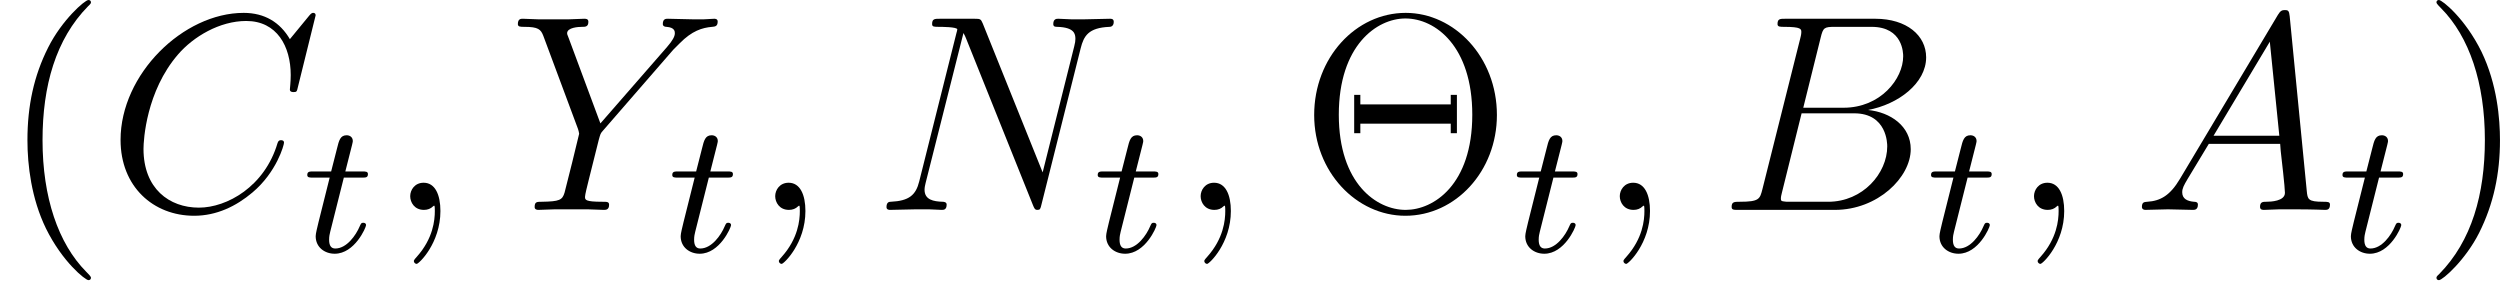
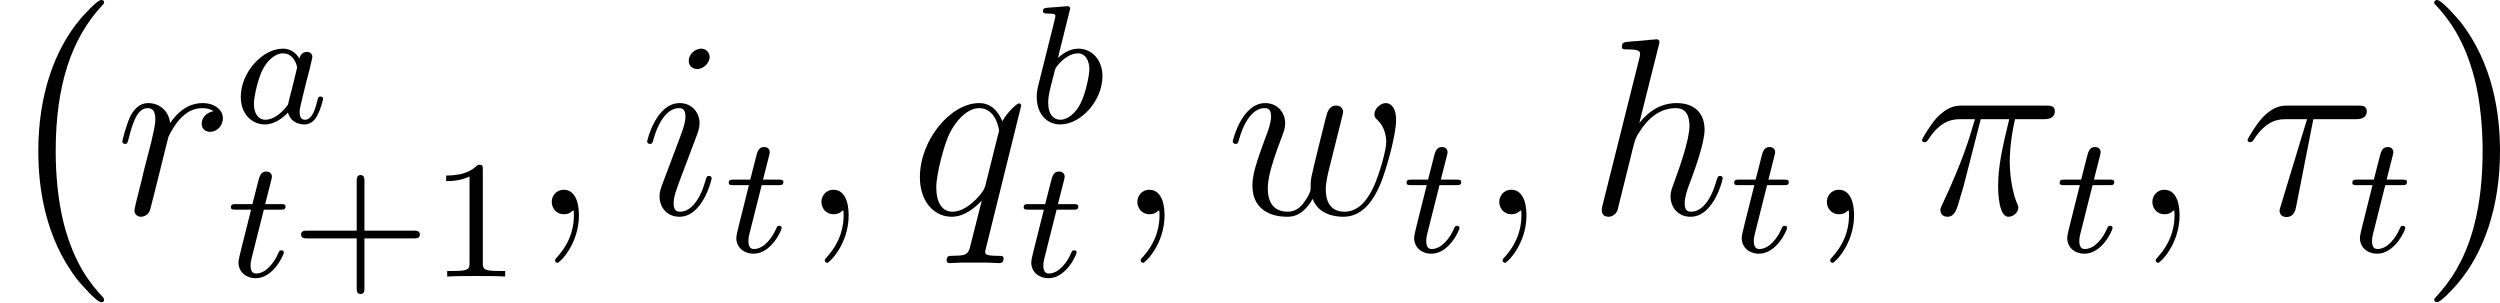
- <svg xmlns="http://www.w3.org/2000/svg" xmlns:xlink="http://www.w3.org/1999/xlink" version="1.1" width="106.795pt" height="11.967pt" viewBox="35.159 93.301 106.795 11.967">
+ <svg xmlns="http://www.w3.org/2000/svg" xmlns:xlink="http://www.w3.org/1999/xlink" version="1.1" width="118.587pt" height="14.334pt" viewBox="35.159 33.824 118.587 14.334">
  <defs>
+     <path id="g15-97" d="M3.124-3.037C3.053-3.172 2.821-3.515 2.335-3.515C1.387-3.515 .343-2.407 .343-1.227C.343-.399 .877 .08 1.49 .08C2 .08 2.439-.327 2.582-.486C2.726 .064 3.268 .08 3.363 .08C3.73 .08 3.913-.223 3.977-.359C4.136-.646 4.248-1.108 4.248-1.14C4.248-1.188 4.216-1.243 4.121-1.243S4.009-1.196 3.961-.996C3.85-.558 3.698-.143 3.387-.143C3.204-.143 3.132-.295 3.132-.518C3.132-.654 3.204-.925 3.252-1.124S3.419-1.801 3.451-1.945L3.61-2.55C3.65-2.742 3.738-3.076 3.738-3.116C3.738-3.3 3.587-3.363 3.483-3.363C3.363-3.363 3.164-3.284 3.124-3.037ZM2.582-.861C2.184-.311 1.769-.143 1.514-.143C1.148-.143 .964-.478 .964-.893C.964-1.267 1.18-2.12 1.355-2.471C1.586-2.957 1.977-3.292 2.343-3.292C2.861-3.292 3.013-2.71 3.013-2.614C3.013-2.582 2.813-1.801 2.766-1.594C2.662-1.219 2.662-1.203 2.582-.861Z" />
+     <path id="g15-98" d="M1.945-5.292C1.953-5.308 1.977-5.412 1.977-5.42C1.977-5.46 1.945-5.531 1.849-5.531C1.817-5.531 1.57-5.507 1.387-5.491L.94-5.46C.765-5.444 .685-5.436 .685-5.292C.685-5.181 .797-5.181 .893-5.181C1.275-5.181 1.275-5.133 1.275-5.061C1.275-5.013 1.196-4.694 1.148-4.511L.454-1.737C.391-1.467 .391-1.347 .391-1.211C.391-.391 .893 .08 1.506 .08C2.487 .08 3.507-1.052 3.507-2.208C3.507-2.997 2.997-3.515 2.359-3.515C1.913-3.515 1.57-3.228 1.395-3.076L1.945-5.292ZM1.506-.143C1.219-.143 .933-.367 .933-.948C.933-1.164 .964-1.363 1.06-1.745C1.116-1.977 1.172-2.2 1.235-2.431C1.275-2.574 1.275-2.59 1.371-2.71C1.642-3.045 2-3.292 2.335-3.292C2.734-3.292 2.885-2.901 2.885-2.542C2.885-2.248 2.71-1.395 2.471-.925C2.264-.494 1.881-.143 1.506-.143Z" />
    <path id="g15-116" d="M1.761-3.172H2.542C2.694-3.172 2.79-3.172 2.79-3.324C2.79-3.435 2.686-3.435 2.55-3.435H1.825L2.112-4.567C2.144-4.686 2.144-4.726 2.144-4.734C2.144-4.902 2.016-4.981 1.881-4.981C1.61-4.981 1.554-4.766 1.467-4.407L1.219-3.435H.454C.303-3.435 .199-3.435 .199-3.284C.199-3.172 .303-3.172 .438-3.172H1.156L.677-1.259C.63-1.06 .558-.781 .558-.669C.558-.191 .948 .08 1.371 .08C2.224 .08 2.71-1.044 2.71-1.14C2.71-1.227 2.638-1.243 2.59-1.243C2.503-1.243 2.495-1.211 2.439-1.092C2.279-.709 1.881-.143 1.395-.143C1.227-.143 1.132-.255 1.132-.518C1.132-.669 1.156-.757 1.18-.861L1.761-3.172Z" />
+     <path id="g16-25" d="M3.096-4.507H4.447C4.125-3.168 3.921-2.295 3.921-1.339C3.921-1.172 3.921 .12 4.411 .12C4.663 .12 4.878-.108 4.878-.311C4.878-.371 4.878-.395 4.794-.574C4.471-1.399 4.471-2.427 4.471-2.511C4.471-2.582 4.471-3.431 4.722-4.507H6.061C6.217-4.507 6.611-4.507 6.611-4.89C6.611-5.153 6.384-5.153 6.169-5.153H2.236C1.961-5.153 1.554-5.153 1.004-4.567C.693-4.22 .311-3.587 .311-3.515S.371-3.419 .442-3.419C.526-3.419 .538-3.455 .598-3.527C1.219-4.507 1.841-4.507 2.14-4.507H2.821C2.558-3.61 2.26-2.57 1.279-.478C1.184-.287 1.184-.263 1.184-.191C1.184 .06 1.399 .12 1.506 .12C1.853 .12 1.949-.191 2.092-.693C2.283-1.303 2.283-1.327 2.403-1.805L3.096-4.507Z" />
+     <path id="g16-28" d="M3.431-4.507H5.416C5.571-4.507 5.966-4.507 5.966-4.89C5.966-5.153 5.738-5.153 5.523-5.153H2.236C1.961-5.153 1.554-5.153 1.004-4.567C.693-4.22 .311-3.587 .311-3.515S.371-3.419 .442-3.419C.526-3.419 .538-3.455 .598-3.527C1.219-4.507 1.841-4.507 2.14-4.507H3.132L1.889-.406C1.829-.227 1.829-.203 1.829-.167C1.829-.036 1.913 .132 2.152 .132C2.523 .132 2.582-.191 2.618-.371L3.431-4.507Z" />
    <path id="g16-59" d="M2.331 .048C2.331-.646 2.104-1.16 1.614-1.16C1.231-1.16 1.04-.849 1.04-.586S1.219 0 1.626 0C1.781 0 1.913-.048 2.02-.155C2.044-.179 2.056-.179 2.068-.179C2.092-.179 2.092-.012 2.092 .048C2.092 .442 2.02 1.219 1.327 1.997C1.196 2.14 1.196 2.164 1.196 2.188C1.196 2.248 1.255 2.307 1.315 2.307C1.411 2.307 2.331 1.423 2.331 .048Z" />
-     <path id="g16-65" d="M2.032-1.327C1.614-.622 1.207-.383 .634-.347C.502-.335 .406-.335 .406-.12C.406-.048 .466 0 .55 0C.765 0 1.303-.024 1.518-.024C1.865-.024 2.248 0 2.582 0C2.654 0 2.798 0 2.798-.227C2.798-.335 2.702-.347 2.63-.347C2.355-.371 2.128-.466 2.128-.753C2.128-.921 2.2-1.052 2.355-1.315L3.264-2.821H6.312C6.324-2.714 6.324-2.618 6.336-2.511C6.372-2.2 6.516-.956 6.516-.729C6.516-.371 5.906-.347 5.715-.347C5.583-.347 5.452-.347 5.452-.132C5.452 0 5.559 0 5.631 0C5.834 0 6.073-.024 6.276-.024H6.958C7.687-.024 8.213 0 8.225 0C8.309 0 8.44 0 8.44-.227C8.44-.347 8.333-.347 8.153-.347C7.496-.347 7.484-.454 7.448-.813L6.719-8.273C6.695-8.512 6.647-8.536 6.516-8.536C6.396-8.536 6.324-8.512 6.217-8.333L2.032-1.327ZM3.467-3.168L5.87-7.185L6.276-3.168H3.467Z" />
-     <path id="g16-66" d="M4.376-7.352C4.483-7.795 4.531-7.819 4.997-7.819H6.551C7.902-7.819 7.902-6.671 7.902-6.563C7.902-5.595 6.934-4.364 5.356-4.364H3.634L4.376-7.352ZM6.396-4.268C7.699-4.507 8.883-5.416 8.883-6.516C8.883-7.448 8.058-8.165 6.707-8.165H2.869C2.642-8.165 2.534-8.165 2.534-7.938C2.534-7.819 2.642-7.819 2.821-7.819C3.551-7.819 3.551-7.723 3.551-7.592C3.551-7.568 3.551-7.496 3.503-7.317L1.889-.885C1.781-.466 1.757-.347 .921-.347C.693-.347 .574-.347 .574-.132C.574 0 .646 0 .885 0H4.985C6.814 0 8.225-1.387 8.225-2.594C8.225-3.575 7.364-4.172 6.396-4.268ZM4.698-.347H3.084C2.917-.347 2.893-.347 2.821-.359C2.69-.371 2.678-.395 2.678-.49C2.678-.574 2.702-.646 2.726-.753L3.563-4.125H5.81C7.221-4.125 7.221-2.809 7.221-2.714C7.221-1.566 6.181-.347 4.698-.347Z" />
-     <path id="g16-67" d="M8.931-8.309C8.931-8.416 8.847-8.416 8.823-8.416S8.751-8.416 8.656-8.297L7.831-7.293C7.412-8.01 6.755-8.416 5.858-8.416C3.276-8.416 .598-5.798 .598-2.989C.598-.992 1.997 .251 3.742 .251C4.698 .251 5.535-.155 6.229-.741C7.269-1.614 7.58-2.774 7.58-2.869C7.58-2.977 7.484-2.977 7.448-2.977C7.34-2.977 7.329-2.905 7.305-2.857C6.755-.992 5.141-.096 3.945-.096C2.678-.096 1.578-.909 1.578-2.606C1.578-2.989 1.698-5.069 3.049-6.635C3.706-7.4 4.83-8.07 5.966-8.07C7.281-8.07 7.867-6.982 7.867-5.762C7.867-5.452 7.831-5.189 7.831-5.141C7.831-5.033 7.95-5.033 7.986-5.033C8.118-5.033 8.13-5.045 8.177-5.26L8.931-8.309Z" />
-     <path id="g16-78" d="M8.847-6.91C8.978-7.424 9.17-7.783 10.078-7.819C10.114-7.819 10.258-7.831 10.258-8.034C10.258-8.165 10.15-8.165 10.102-8.165C9.863-8.165 9.253-8.141 9.014-8.141H8.44C8.273-8.141 8.058-8.165 7.89-8.165C7.819-8.165 7.675-8.165 7.675-7.938C7.675-7.819 7.771-7.819 7.855-7.819C8.572-7.795 8.62-7.52 8.62-7.305C8.62-7.197 8.608-7.161 8.572-6.994L7.221-1.602L4.663-7.962C4.579-8.153 4.567-8.165 4.304-8.165H2.845C2.606-8.165 2.499-8.165 2.499-7.938C2.499-7.819 2.582-7.819 2.809-7.819C2.869-7.819 3.575-7.819 3.575-7.711C3.575-7.687 3.551-7.592 3.539-7.556L1.949-1.219C1.805-.634 1.518-.383 .729-.347C.669-.347 .55-.335 .55-.12C.55 0 .669 0 .705 0C.944 0 1.554-.024 1.793-.024H2.367C2.534-.024 2.738 0 2.905 0C2.989 0 3.12 0 3.12-.227C3.12-.335 3.001-.347 2.953-.347C2.558-.359 2.176-.43 2.176-.861C2.176-.956 2.2-1.064 2.224-1.16L3.838-7.556C3.909-7.436 3.909-7.412 3.957-7.305L6.802-.215C6.862-.072 6.886 0 6.994 0C7.113 0 7.125-.036 7.173-.239L8.847-6.91Z" />
-     <path id="g16-89" d="M7.03-6.838L7.305-7.113C7.831-7.651 8.273-7.783 8.691-7.819C8.823-7.831 8.931-7.843 8.931-8.046C8.931-8.165 8.811-8.165 8.787-8.165C8.644-8.165 8.488-8.141 8.345-8.141H7.855C7.508-8.141 7.137-8.165 6.802-8.165C6.719-8.165 6.587-8.165 6.587-7.938C6.587-7.831 6.707-7.819 6.743-7.819C7.101-7.795 7.101-7.615 7.101-7.544C7.101-7.412 7.006-7.233 6.767-6.958L3.921-3.694L2.57-7.329C2.499-7.496 2.499-7.52 2.499-7.544C2.499-7.795 2.989-7.819 3.132-7.819S3.407-7.819 3.407-8.034C3.407-8.165 3.3-8.165 3.228-8.165C3.025-8.165 2.786-8.141 2.582-8.141H1.255C1.04-8.141 .813-8.165 .61-8.165C.526-8.165 .395-8.165 .395-7.938C.395-7.819 .502-7.819 .681-7.819C1.267-7.819 1.375-7.711 1.482-7.436L2.965-3.455C2.977-3.419 3.013-3.288 3.013-3.252S2.427-.861 2.391-.741C2.295-.418 2.176-.359 1.411-.347C1.207-.347 1.112-.347 1.112-.12C1.112 0 1.243 0 1.279 0C1.494 0 1.745-.024 1.973-.024H3.383C3.599-.024 3.85 0 4.065 0C4.148 0 4.292 0 4.292-.215C4.292-.347 4.208-.347 4.005-.347C3.264-.347 3.264-.43 3.264-.562C3.264-.646 3.359-1.028 3.419-1.267L3.85-2.989C3.921-3.24 3.921-3.264 4.029-3.383L7.03-6.838Z" />
-     <path id="g26-2" d="M8.452-4.053C8.452-6.528 6.635-8.416 4.555-8.416C2.427-8.416 .646-6.504 .646-4.053C.646-1.626 2.451 .251 4.543 .251C6.683 .251 8.452-1.65 8.452-4.053ZM4.555 0C3.312 0 1.698-1.124 1.698-4.065C1.698-7.03 3.324-8.177 4.543-8.177C5.822-8.177 7.4-6.994 7.4-4.065C7.4-1.076 5.75 0 4.555 0ZM6.743-4.914H6.48V-4.507H2.618V-4.914H2.355V-3.276H2.618V-3.682H6.48V-3.276H6.743V-4.914Z" />
-     <path id="g26-40" d="M3.885 2.905C3.885 2.869 3.885 2.845 3.682 2.642C2.487 1.435 1.817-.538 1.817-2.977C1.817-5.296 2.379-7.293 3.766-8.703C3.885-8.811 3.885-8.835 3.885-8.871C3.885-8.942 3.826-8.966 3.778-8.966C3.622-8.966 2.642-8.106 2.056-6.934C1.447-5.727 1.172-4.447 1.172-2.977C1.172-1.913 1.339-.49 1.961 .789C2.666 2.224 3.646 3.001 3.778 3.001C3.826 3.001 3.885 2.977 3.885 2.905Z" />
-     <path id="g26-41" d="M3.371-2.977C3.371-3.885 3.252-5.368 2.582-6.755C1.877-8.189 .897-8.966 .765-8.966C.717-8.966 .658-8.942 .658-8.871C.658-8.835 .658-8.811 .861-8.608C2.056-7.4 2.726-5.428 2.726-2.989C2.726-.669 2.164 1.327 .777 2.738C.658 2.845 .658 2.869 .658 2.905C.658 2.977 .717 3.001 .765 3.001C.921 3.001 1.901 2.14 2.487 .968C3.096-.251 3.371-1.542 3.371-2.977Z" />
+     <path id="g16-104" d="M3.359-7.998C3.371-8.046 3.395-8.118 3.395-8.177C3.395-8.297 3.276-8.297 3.252-8.297C3.24-8.297 2.654-8.249 2.594-8.237C2.391-8.225 2.212-8.201 1.997-8.189C1.698-8.165 1.614-8.153 1.614-7.938C1.614-7.819 1.71-7.819 1.877-7.819C2.463-7.819 2.475-7.711 2.475-7.592C2.475-7.52 2.451-7.424 2.439-7.388L.705-.466C.658-.287 .658-.263 .658-.191C.658 .072 .861 .12 .98 .12C1.184 .12 1.339-.036 1.399-.167L1.937-2.331C1.997-2.594 2.068-2.845 2.128-3.108C2.26-3.61 2.26-3.622 2.487-3.969S3.252-5.033 4.172-5.033C4.651-5.033 4.818-4.674 4.818-4.196C4.818-3.527 4.352-2.224 4.089-1.506C3.981-1.219 3.921-1.064 3.921-.849C3.921-.311 4.292 .12 4.866 .12C5.978 .12 6.396-1.638 6.396-1.71C6.396-1.769 6.348-1.817 6.276-1.817C6.169-1.817 6.157-1.781 6.097-1.578C5.822-.622 5.38-.12 4.902-.12C4.782-.12 4.591-.132 4.591-.514C4.591-.825 4.734-1.207 4.782-1.339C4.997-1.913 5.535-3.324 5.535-4.017C5.535-4.734 5.117-5.272 4.208-5.272C3.527-5.272 2.929-4.949 2.439-4.328L3.359-7.998Z" />
+     <path id="g16-105" d="M3.383-1.71C3.383-1.769 3.335-1.817 3.264-1.817C3.156-1.817 3.144-1.781 3.084-1.578C2.774-.49 2.283-.12 1.889-.12C1.745-.12 1.578-.155 1.578-.514C1.578-.837 1.722-1.196 1.853-1.554L2.69-3.778C2.726-3.873 2.809-4.089 2.809-4.316C2.809-4.818 2.451-5.272 1.865-5.272C.765-5.272 .323-3.539 .323-3.443C.323-3.395 .371-3.335 .454-3.335C.562-3.335 .574-3.383 .622-3.551C.909-4.555 1.363-5.033 1.829-5.033C1.937-5.033 2.14-5.021 2.14-4.639C2.14-4.328 1.985-3.933 1.889-3.67L1.052-1.447C.98-1.255 .909-1.064 .909-.849C.909-.311 1.279 .12 1.853 .12C2.953 .12 3.383-1.626 3.383-1.71ZM3.288-7.46C3.288-7.639 3.144-7.855 2.881-7.855C2.606-7.855 2.295-7.592 2.295-7.281C2.295-6.982 2.546-6.886 2.69-6.886C3.013-6.886 3.288-7.197 3.288-7.46Z" />
+     <path id="g16-113" d="M5.272-5.153C5.272-5.212 5.224-5.26 5.165-5.26C5.069-5.26 4.603-4.83 4.376-4.411C4.16-4.949 3.79-5.272 3.276-5.272C1.925-5.272 .466-3.527 .466-1.757C.466-.574 1.16 .12 1.973 .12C2.606 .12 3.132-.359 3.383-.634L3.395-.622L2.941 1.172L2.833 1.602C2.726 1.961 2.546 1.961 1.985 1.973C1.853 1.973 1.733 1.973 1.733 2.2C1.733 2.283 1.805 2.319 1.889 2.319C2.056 2.319 2.271 2.295 2.439 2.295H3.658C3.838 2.295 4.041 2.319 4.22 2.319C4.292 2.319 4.435 2.319 4.435 2.092C4.435 1.973 4.34 1.973 4.16 1.973C3.599 1.973 3.563 1.889 3.563 1.793C3.563 1.733 3.575 1.722 3.61 1.566L5.272-5.153ZM3.587-1.423C3.527-1.219 3.527-1.196 3.359-.968C3.096-.634 2.57-.12 2.008-.12C1.518-.12 1.243-.562 1.243-1.267C1.243-1.925 1.614-3.264 1.841-3.766C2.248-4.603 2.809-5.033 3.276-5.033C4.065-5.033 4.22-4.053 4.22-3.957C4.22-3.945 4.184-3.79 4.172-3.766L3.587-1.423Z" />
+     <path id="g16-114" d="M4.651-4.89C4.28-4.818 4.089-4.555 4.089-4.292C4.089-4.005 4.316-3.909 4.483-3.909C4.818-3.909 5.093-4.196 5.093-4.555C5.093-4.937 4.722-5.272 4.125-5.272C3.646-5.272 3.096-5.057 2.594-4.328C2.511-4.961 2.032-5.272 1.554-5.272C1.088-5.272 .849-4.914 .705-4.651C.502-4.22 .323-3.503 .323-3.443C.323-3.395 .371-3.335 .454-3.335C.55-3.335 .562-3.347 .634-3.622C.813-4.34 1.04-5.033 1.518-5.033C1.805-5.033 1.889-4.83 1.889-4.483C1.889-4.22 1.769-3.754 1.686-3.383L1.351-2.092C1.303-1.865 1.172-1.327 1.112-1.112C1.028-.801 .897-.239 .897-.179C.897-.012 1.028 .12 1.207 .12C1.339 .12 1.566 .036 1.638-.203C1.674-.299 2.116-2.104 2.188-2.379C2.248-2.642 2.319-2.893 2.379-3.156C2.427-3.324 2.475-3.515 2.511-3.67C2.546-3.778 2.869-4.364 3.168-4.627C3.312-4.758 3.622-5.033 4.113-5.033C4.304-5.033 4.495-4.997 4.651-4.89Z" />
+     <path id="g16-119" d="M4.113-.729C4.376-.012 5.117 .12 5.571 .12C6.48 .12 7.018-.669 7.352-1.494C7.627-2.188 8.07-3.766 8.07-4.471C8.07-5.2 7.699-5.272 7.592-5.272C7.305-5.272 7.042-4.985 7.042-4.746C7.042-4.603 7.125-4.519 7.185-4.471C7.293-4.364 7.603-4.041 7.603-3.419C7.603-3.013 7.269-1.889 7.018-1.327C6.683-.598 6.241-.12 5.619-.12C4.949-.12 4.734-.622 4.734-1.172C4.734-1.518 4.842-1.937 4.89-2.14L5.392-4.148C5.452-4.388 5.559-4.806 5.559-4.854C5.559-5.033 5.416-5.153 5.236-5.153C4.89-5.153 4.806-4.854 4.734-4.567C4.615-4.101 4.113-2.08 4.065-1.817C4.017-1.614 4.017-1.482 4.017-1.219C4.017-.933 3.634-.478 3.622-.454C3.491-.323 3.3-.12 2.929-.12C1.985-.12 1.985-1.016 1.985-1.219C1.985-1.602 2.068-2.128 2.606-3.551C2.75-3.921 2.809-4.077 2.809-4.316C2.809-4.818 2.451-5.272 1.865-5.272C.765-5.272 .323-3.539 .323-3.443C.323-3.395 .371-3.335 .454-3.335C.562-3.335 .574-3.383 .622-3.551C.921-4.603 1.387-5.033 1.829-5.033C1.949-5.033 2.14-5.021 2.14-4.639C2.14-4.579 2.14-4.328 1.937-3.802C1.375-2.307 1.255-1.817 1.255-1.363C1.255-.108 2.283 .12 2.893 .12C3.096 .12 3.634 .12 4.113-.729Z" />
+     <path id="g18-43" d="M3.475-1.809H5.818C5.93-1.809 6.105-1.809 6.105-1.993S5.93-2.176 5.818-2.176H3.475V-4.527C3.475-4.639 3.475-4.814 3.292-4.814S3.108-4.639 3.108-4.527V-2.176H.757C.646-2.176 .47-2.176 .47-1.993S.646-1.809 .757-1.809H3.108V.542C3.108 .654 3.108 .829 3.292 .829S3.475 .654 3.475 .542V-1.809Z" />
+     <path id="g18-49" d="M2.503-5.077C2.503-5.292 2.487-5.3 2.271-5.3C1.945-4.981 1.522-4.79 .765-4.79V-4.527C.98-4.527 1.411-4.527 1.873-4.742V-.654C1.873-.359 1.849-.263 1.092-.263H.813V0C1.14-.024 1.825-.024 2.184-.024S3.236-.024 3.563 0V-.263H3.284C2.527-.263 2.503-.359 2.503-.654V-5.077Z" />
+     <path id="g10-0" d="M4.937 13.736C4.937 13.689 4.914 13.665 4.89 13.629C4.34 13.043 3.527 12.075 3.025 10.126C2.75 9.038 2.642 7.807 2.642 6.695C2.642 3.551 3.395 1.351 4.83-.203C4.937-.311 4.937-.335 4.937-.359C4.937-.478 4.842-.478 4.794-.478C4.615-.478 3.969 .239 3.814 .418C2.594 1.865 1.817 4.017 1.817 6.683C1.817 8.381 2.116 10.784 3.682 12.804C3.802 12.947 4.579 13.856 4.794 13.856C4.842 13.856 4.937 13.856 4.937 13.736Z" />
+     <path id="g10-1" d="M3.646 6.695C3.646 4.997 3.347 2.594 1.781 .574C1.662 .43 .885-.478 .669-.478C.61-.478 .526-.454 .526-.359C.526-.311 .55-.275 .598-.239C1.172 .383 1.949 1.351 2.439 3.252C2.714 4.34 2.821 5.571 2.821 6.683C2.821 7.89 2.714 9.11 2.403 10.281C1.949 11.955 1.243 12.912 .634 13.581C.526 13.689 .526 13.713 .526 13.736C.526 13.832 .61 13.856 .669 13.856C.849 13.856 1.506 13.127 1.65 12.959C2.869 11.513 3.646 9.361 3.646 6.695Z" />
  </defs>
  <g id="page1">
-     <use x="35.159" y="102.267" xlink:href="#g26-40" />
-     <use x="39.711" y="102.267" xlink:href="#g16-67" />
-     <use x="48.086" y="104.06" xlink:href="#g15-116" />
-     <use x="51.642" y="102.267" xlink:href="#g16-59" />
-     <use x="56.886" y="102.267" xlink:href="#g16-89" />
-     <use x="63.678" y="104.06" xlink:href="#g15-116" />
-     <use x="67.234" y="102.267" xlink:href="#g16-59" />
-     <use x="72.478" y="102.267" xlink:href="#g16-78" />
-     <use x="81.852" y="104.06" xlink:href="#g15-116" />
-     <use x="85.408" y="102.267" xlink:href="#g16-59" />
-     <use x="90.652" y="102.267" xlink:href="#g26-2" />
-     <use x="99.757" y="104.06" xlink:href="#g15-116" />
-     <use x="103.313" y="102.267" xlink:href="#g16-59" />
-     <use x="108.557" y="102.267" xlink:href="#g16-66" />
-     <use x="117.45" y="104.06" xlink:href="#g15-116" />
-     <use x="121.007" y="102.267" xlink:href="#g16-59" />
-     <use x="126.251" y="102.267" xlink:href="#g16-65" />
-     <use x="135.026" y="104.06" xlink:href="#g15-116" />
-     <use x="138.582" y="102.267" xlink:href="#g26-41" />
+     <use x="35.159" y="34.302" xlink:href="#g10-0" />
+     <use x="40.638" y="43.986" xlink:href="#g16-114" />
+     <use x="46.238" y="39.647" xlink:href="#g15-97" />
+     <use x="45.913" y="46.941" xlink:href="#g15-116" />
+     <use x="48.971" y="46.941" xlink:href="#g18-43" />
+     <use x="55.558" y="46.941" xlink:href="#g18-49" />
+     <use x="60.29" y="43.986" xlink:href="#g16-59" />
+     <use x="65.534" y="43.986" xlink:href="#g16-105" />
+     <use x="69.528" y="45.779" xlink:href="#g15-116" />
+     <use x="73.084" y="43.986" xlink:href="#g16-59" />
+     <use x="78.328" y="43.986" xlink:href="#g16-113" />
+     <use x="83.947" y="39.647" xlink:href="#g15-98" />
+     <use x="83.518" y="46.941" xlink:href="#g15-116" />
+     <use x="88.068" y="43.986" xlink:href="#g16-59" />
+     <use x="93.312" y="43.986" xlink:href="#g16-119" />
+     <use x="101.68" y="45.779" xlink:href="#g15-116" />
+     <use x="105.236" y="43.986" xlink:href="#g16-59" />
+     <use x="110.48" y="43.986" xlink:href="#g16-104" />
+     <use x="117.219" y="45.779" xlink:href="#g15-116" />
+     <use x="120.775" y="43.986" xlink:href="#g16-59" />
+     <use x="126.019" y="43.986" xlink:href="#g16-25" />
+     <use x="132.659" y="45.779" xlink:href="#g15-116" />
+     <use x="136.216" y="43.986" xlink:href="#g16-59" />
+     <use x="141.46" y="43.986" xlink:href="#g16-28" />
+     <use x="146.543" y="45.779" xlink:href="#g15-116" />
+     <use x="150.1" y="34.302" xlink:href="#g10-1" />
  </g>
</svg>
